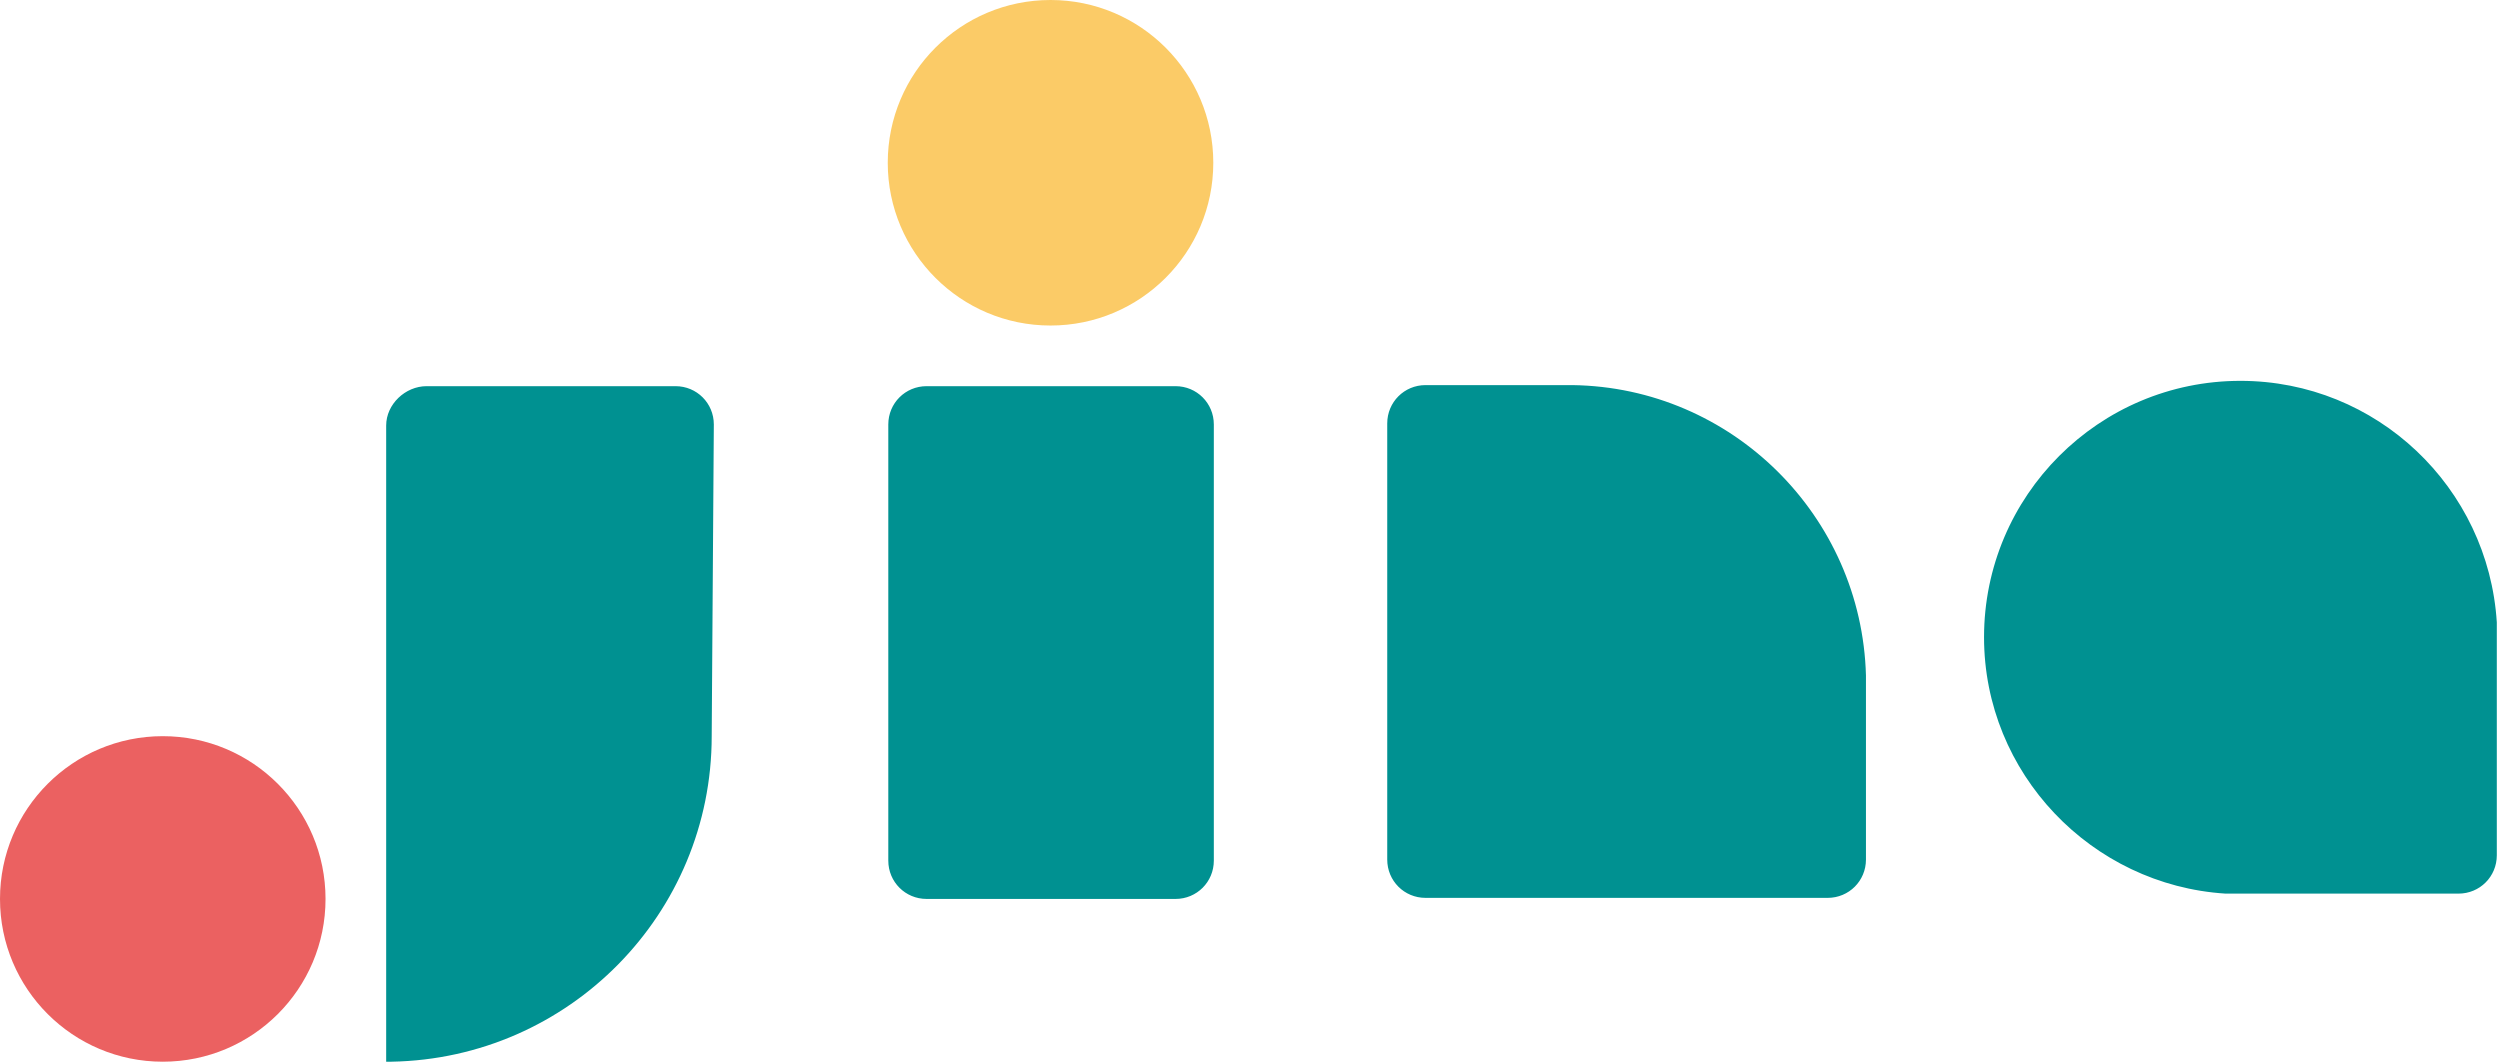
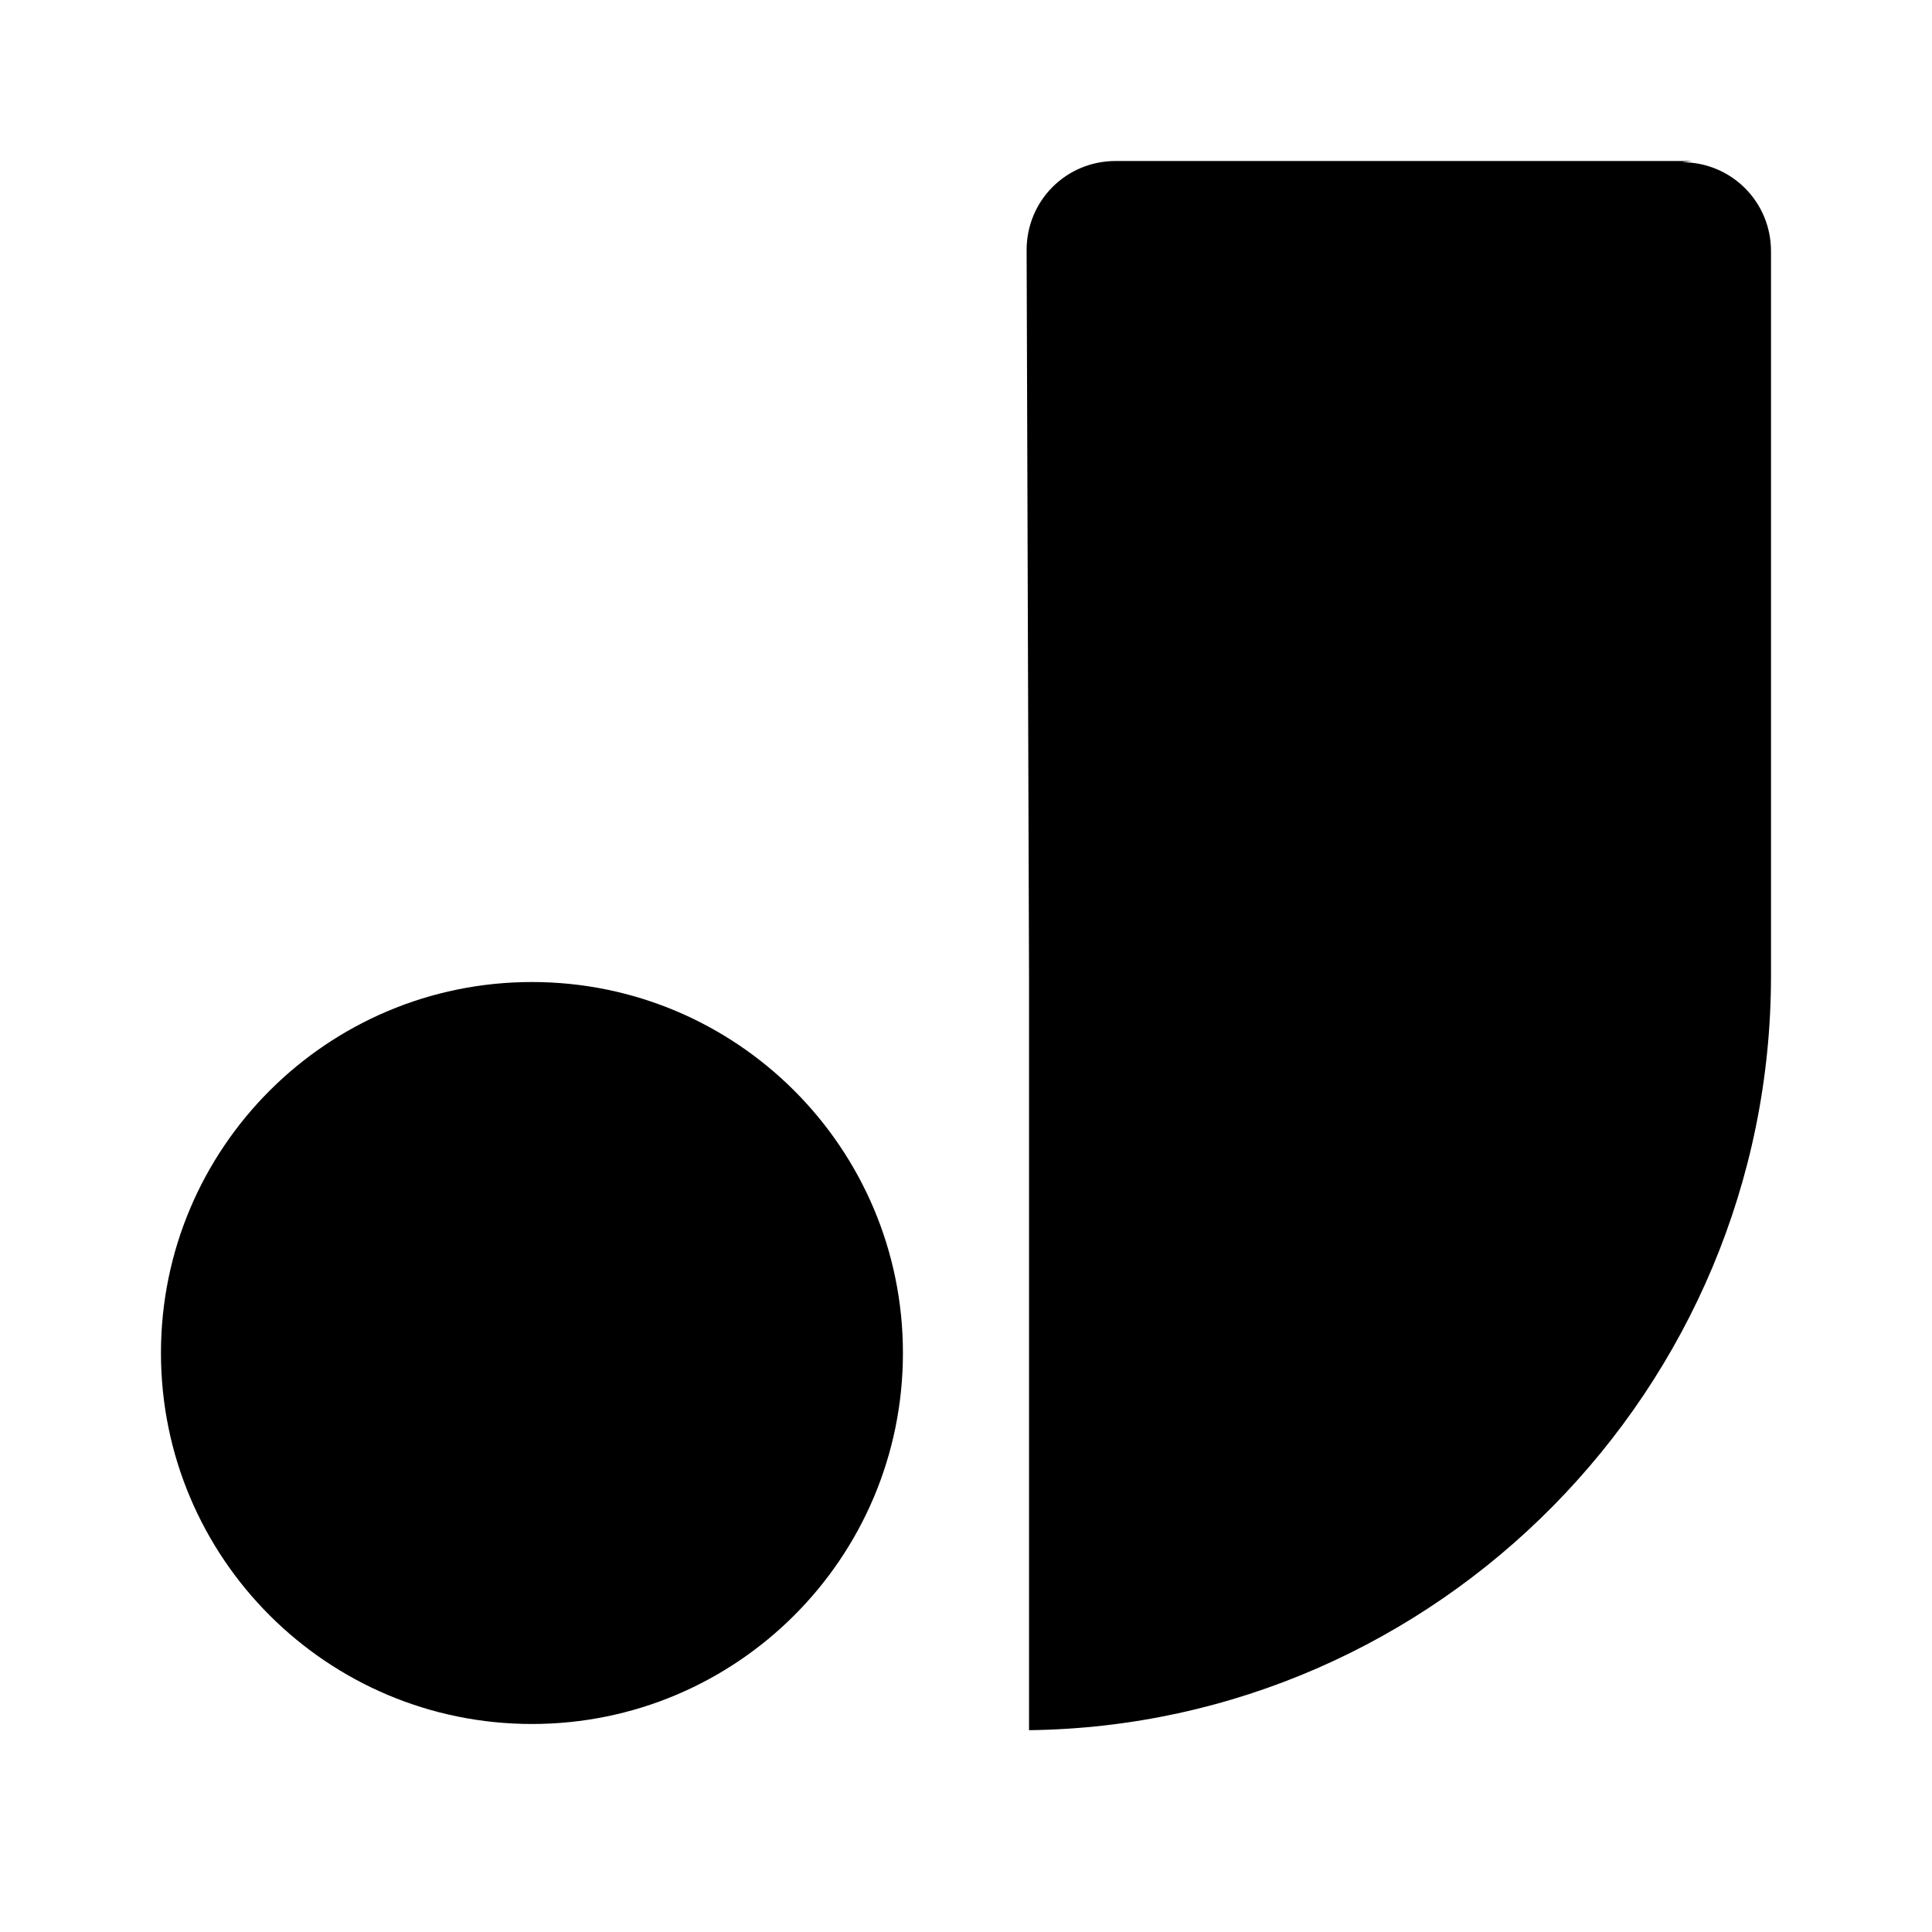
- <svg xmlns="http://www.w3.org/2000/svg" viewBox="0 0 235 100">
-   <circle fill="#EB6161" cx="15.3" cy="84.5" r="15.3" />
-   <path fill="#009191" d="M63.5 36.3c2 0 3.6 1.6 3.6 3.6l-.2 29.3c0 16.7-13.4 30.3-30.1 30.6h-.5V69.3 40c0-2 1.8-3.7 3.8-3.7h23.4zm47 0c2 0 3.6 1.6 3.6 3.6v41c0 2-1.6 3.6-3.6 3.6H87.1c-2 0-3.6-1.6-3.6-3.6V39.9c0-2 1.6-3.6 3.6-3.6h23.4zm36.8-.1h.5c15 .2 27.2 12.3 27.6 27.3v17.3c0 2-1.6 3.6-3.6 3.6H134c-2 0-3.6-1.6-3.6-3.6V39.8c0-2 1.6-3.6 3.6-3.6h13.3zM209.2 84c-12.6-.8-22.7-11.3-22.7-24.1 0-13.3 10.8-24.1 24.1-24.1 12.8 0 23.3 10 24.1 22.7v21.9c0 2-1.6 3.6-3.6 3.6h-21.9z" />
-   <circle fill="#FBCB67" cx="98.749" cy="15.3" r="15.3" />
+ <svg xmlns="http://www.w3.org/2000/svg" fill="currentColor" fill-rule="evenodd" height="1em" style="flex:none;line-height:1" viewBox="0 0 24 24" width="1em">
+   <path d="M6.608 21.416a4.608 4.608 0 100-9.217 4.608 4.608 0 000 9.217zM20.894 2.015c.614 0 1.106.492 1.106 1.106v9.002c0 5.13-4.148 9.309-9.217 9.37v-9.355l-.03-9.032c0-.614.491-1.106 1.106-1.106h7.158l-.123.015z" />
</svg>
